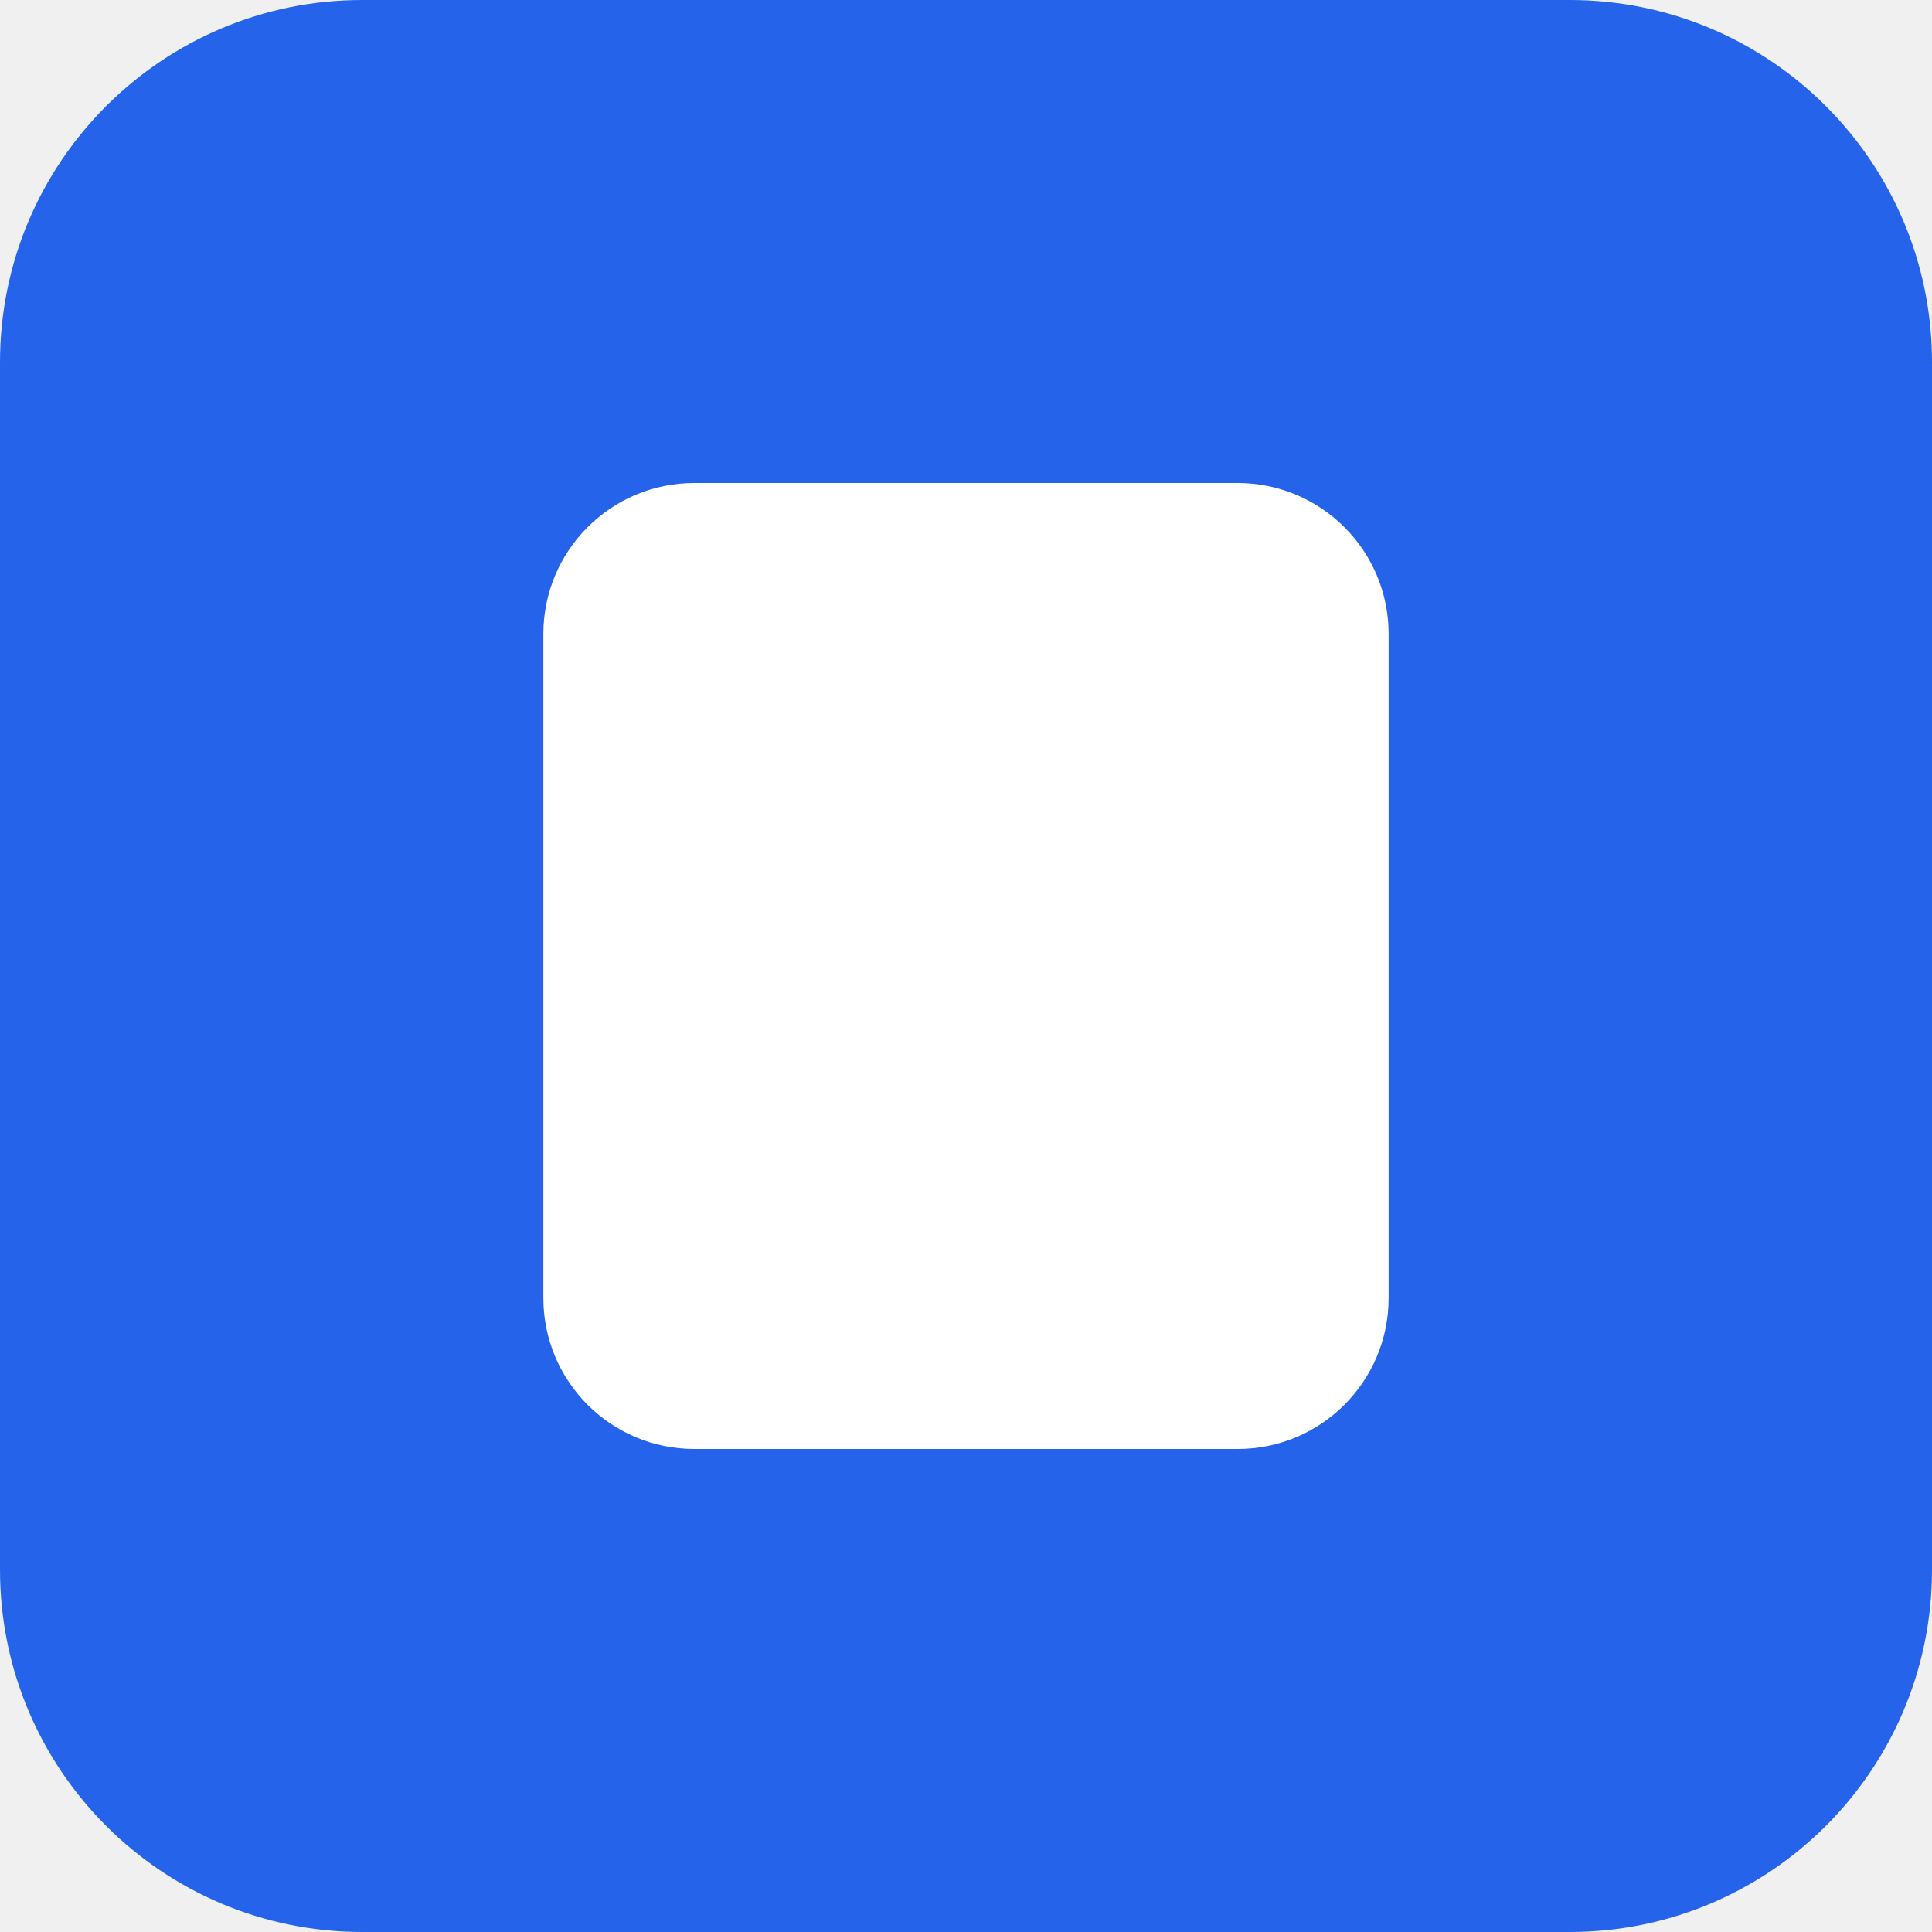
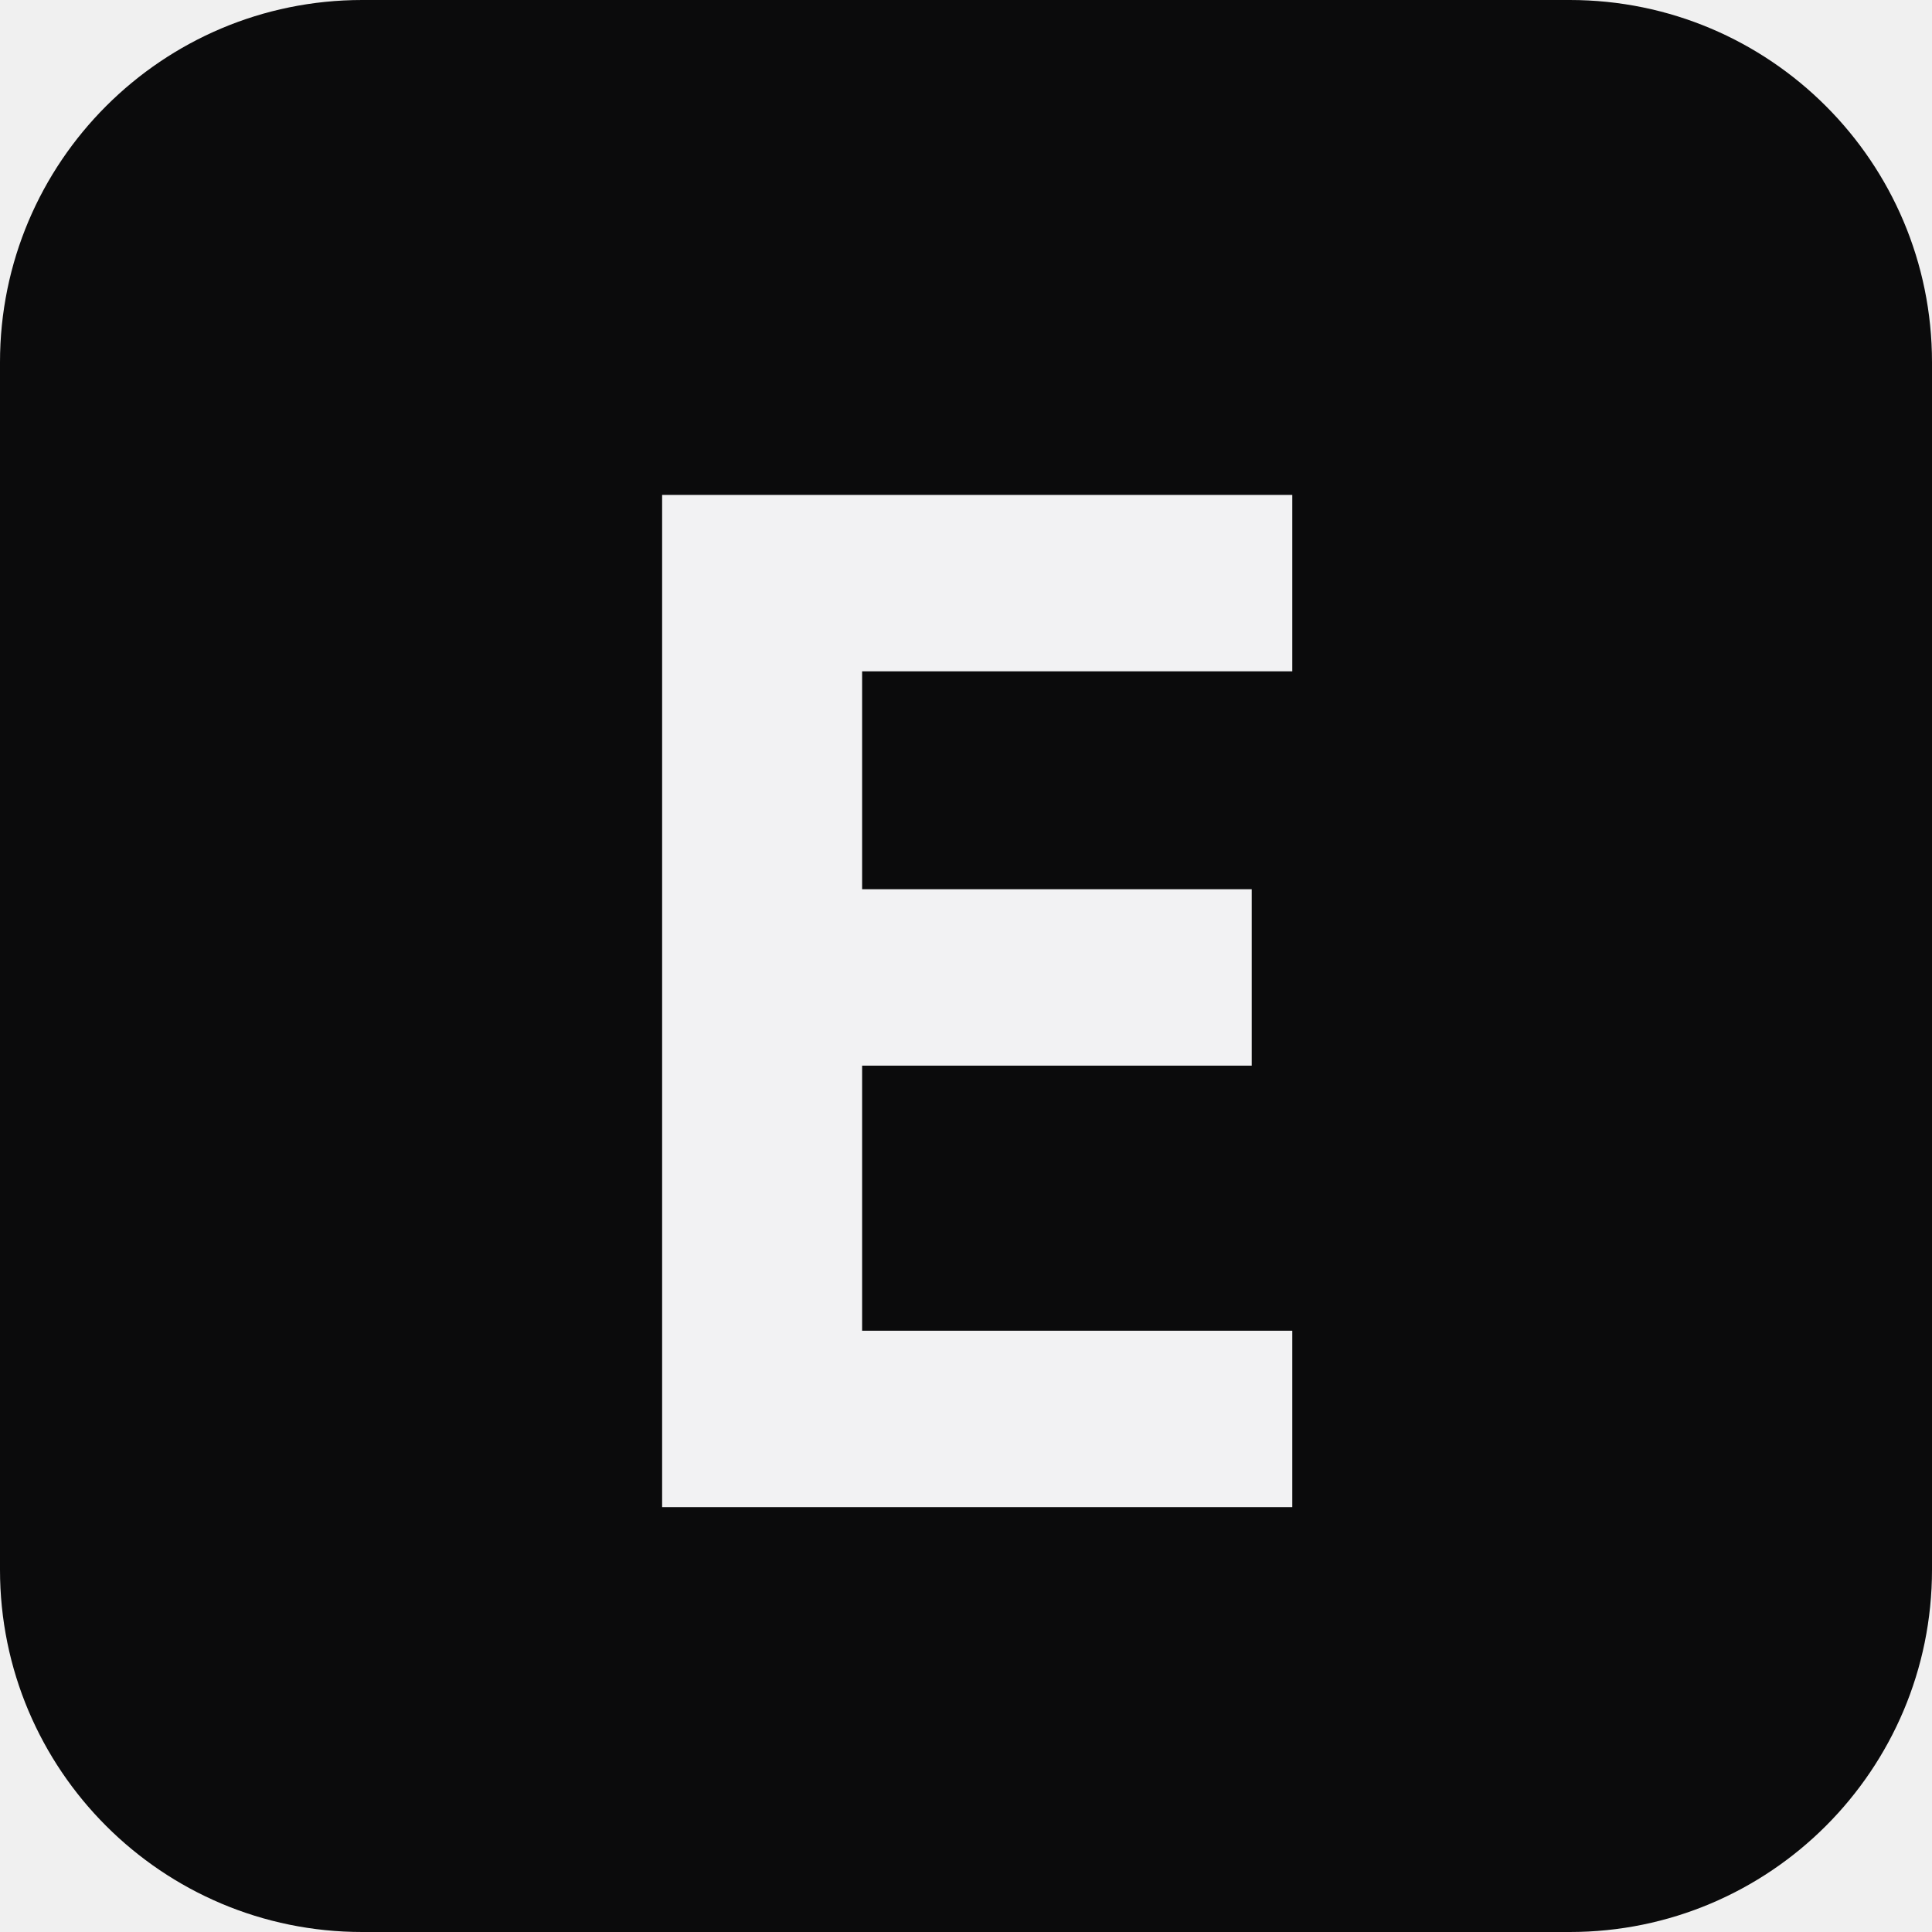
- <svg xmlns="http://www.w3.org/2000/svg" width="64" height="64" viewBox="0 0 64 64" role="img" aria-label="Portfolio">
-   <rect width="64" height="64" rx="12" fill="#2563eb" />
-   <rect x="18" y="16" width="28" height="32" rx="5" fill="#ffffff" />
+ <svg xmlns="http://www.w3.org/2000/svg" width="64" height="64" viewBox="0 0 64 64" role="img" aria-label="Emmanuel Doumouya">
+   <rect width="64" height="64" rx="12" fill="#0B0B0C" />
+   <text x="32" y="34" fill="#F2F2F3" font-family="ui-monospace, SFMono-Regular, 'SF Mono', Menlo, Consolas, monospace" font-size="46" font-weight="700" text-anchor="middle" dominant-baseline="central">E</text>
</svg>
